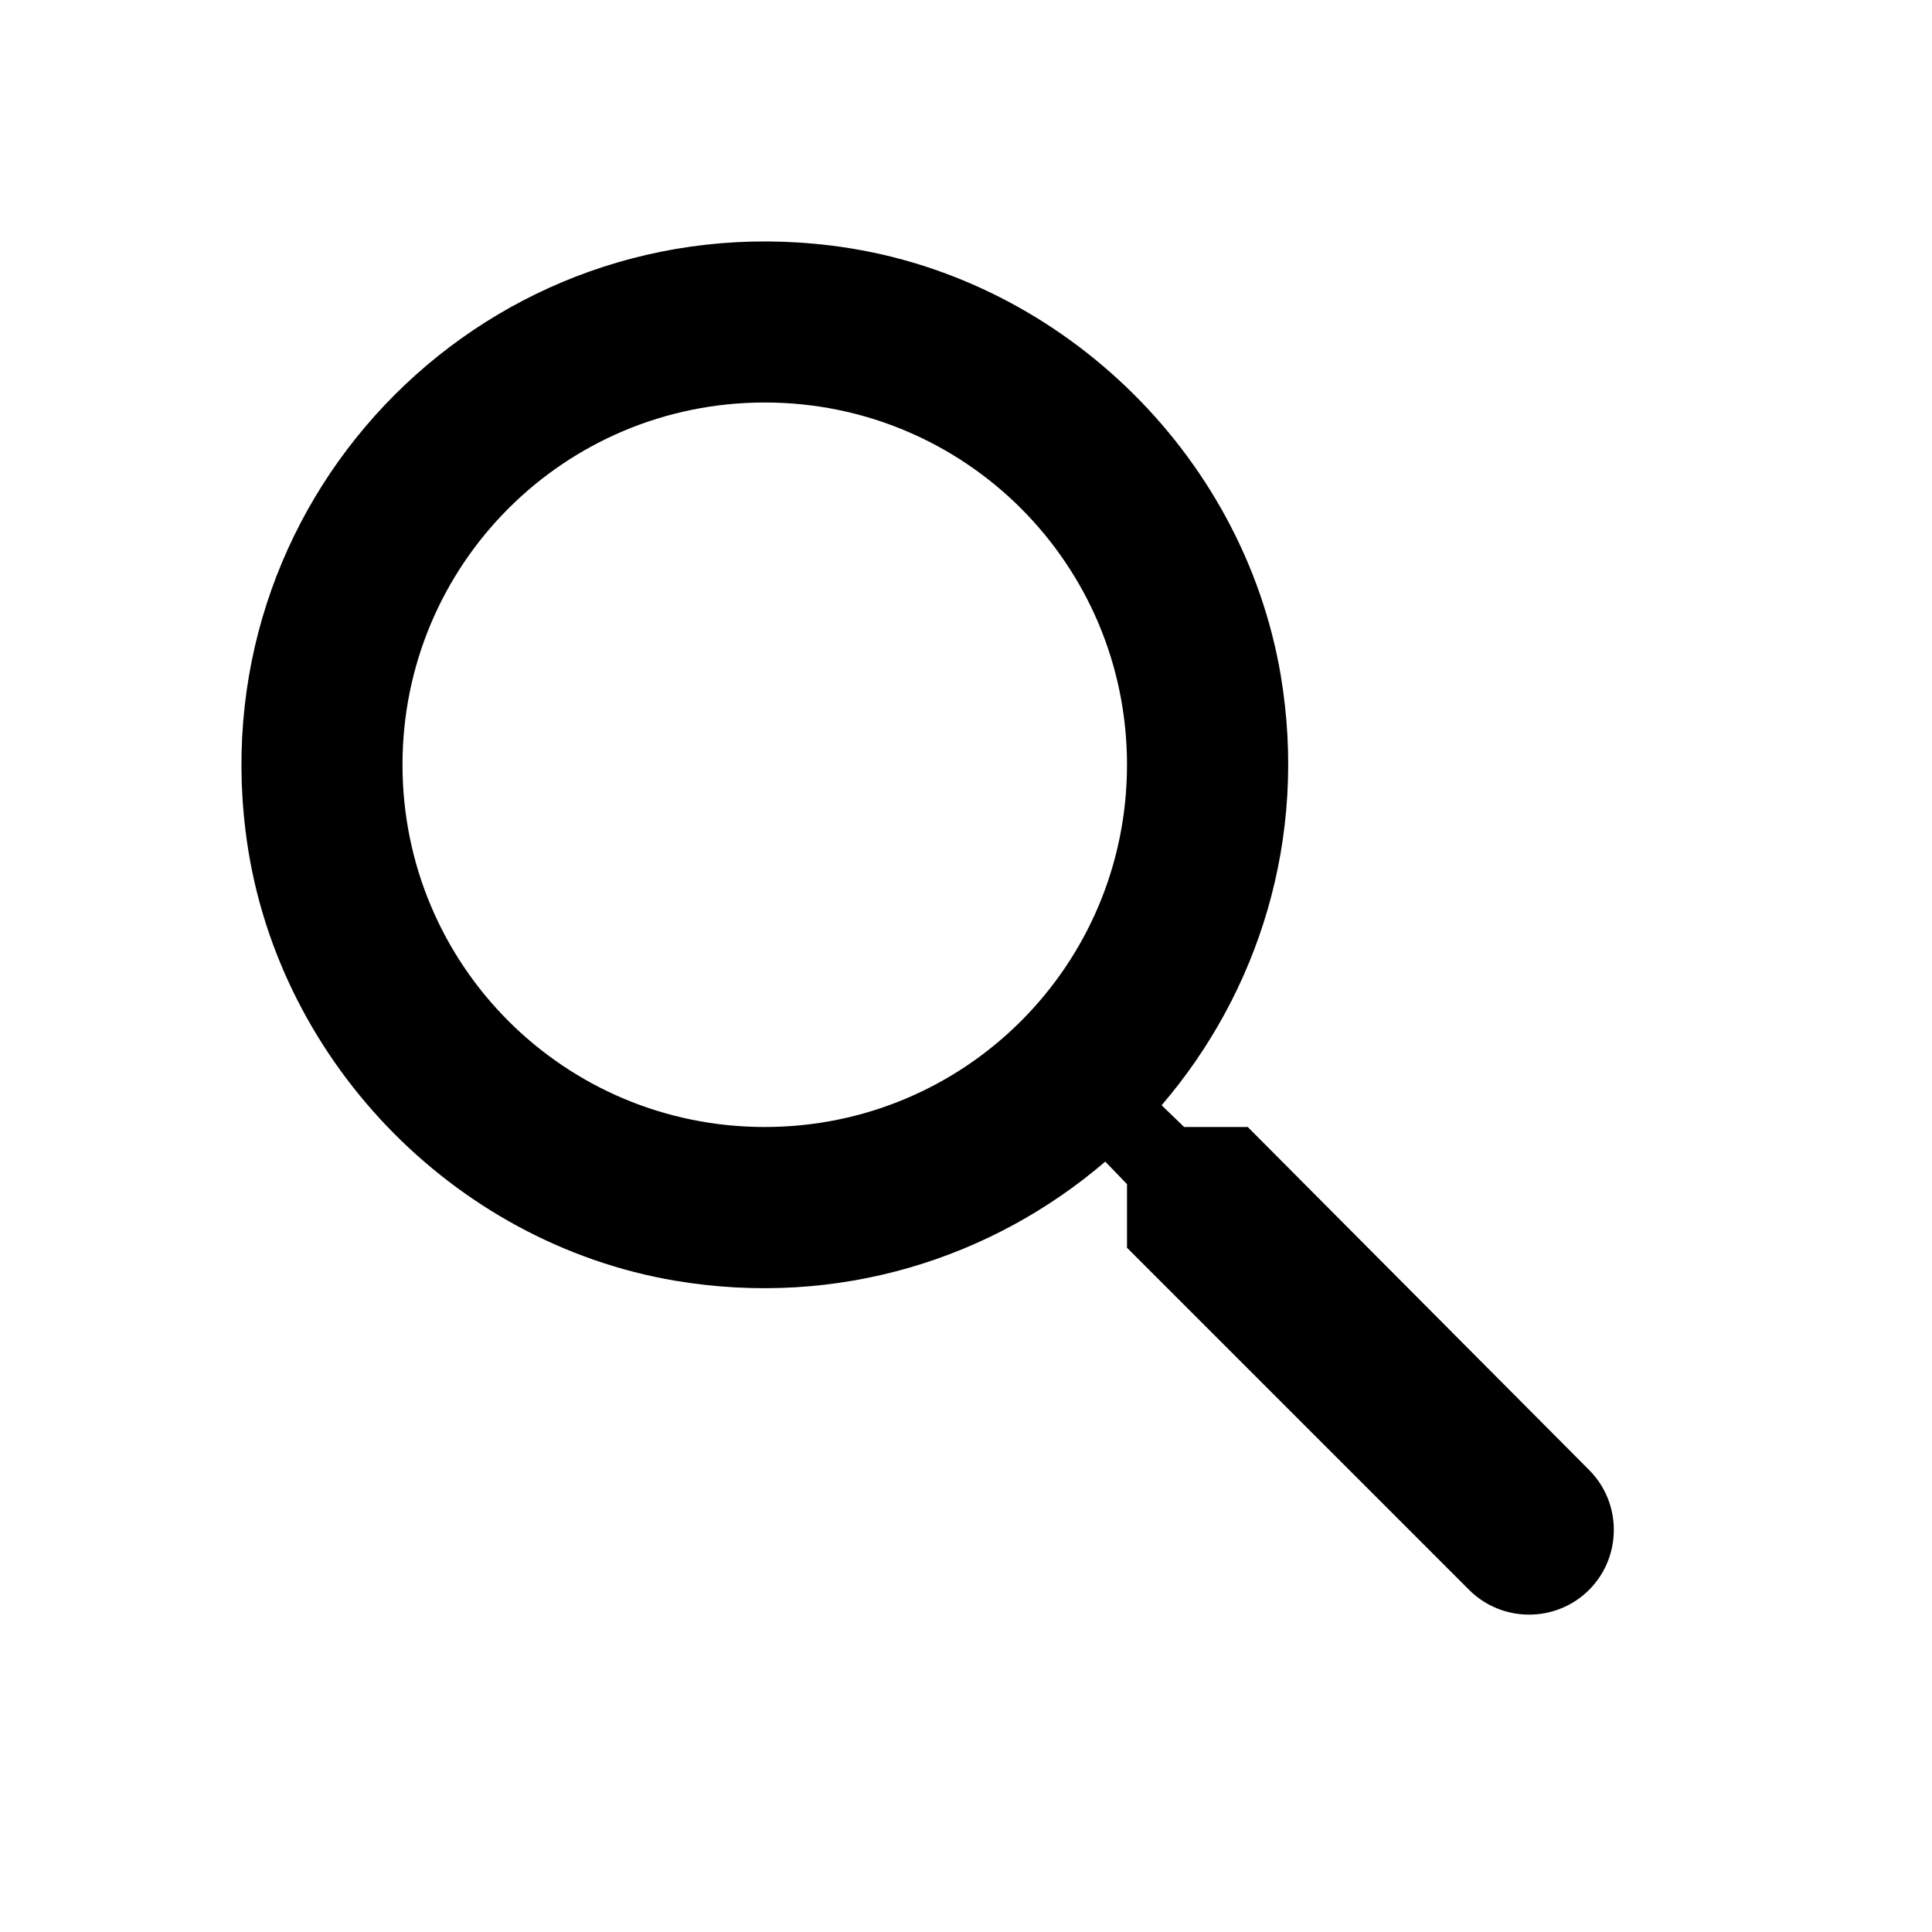
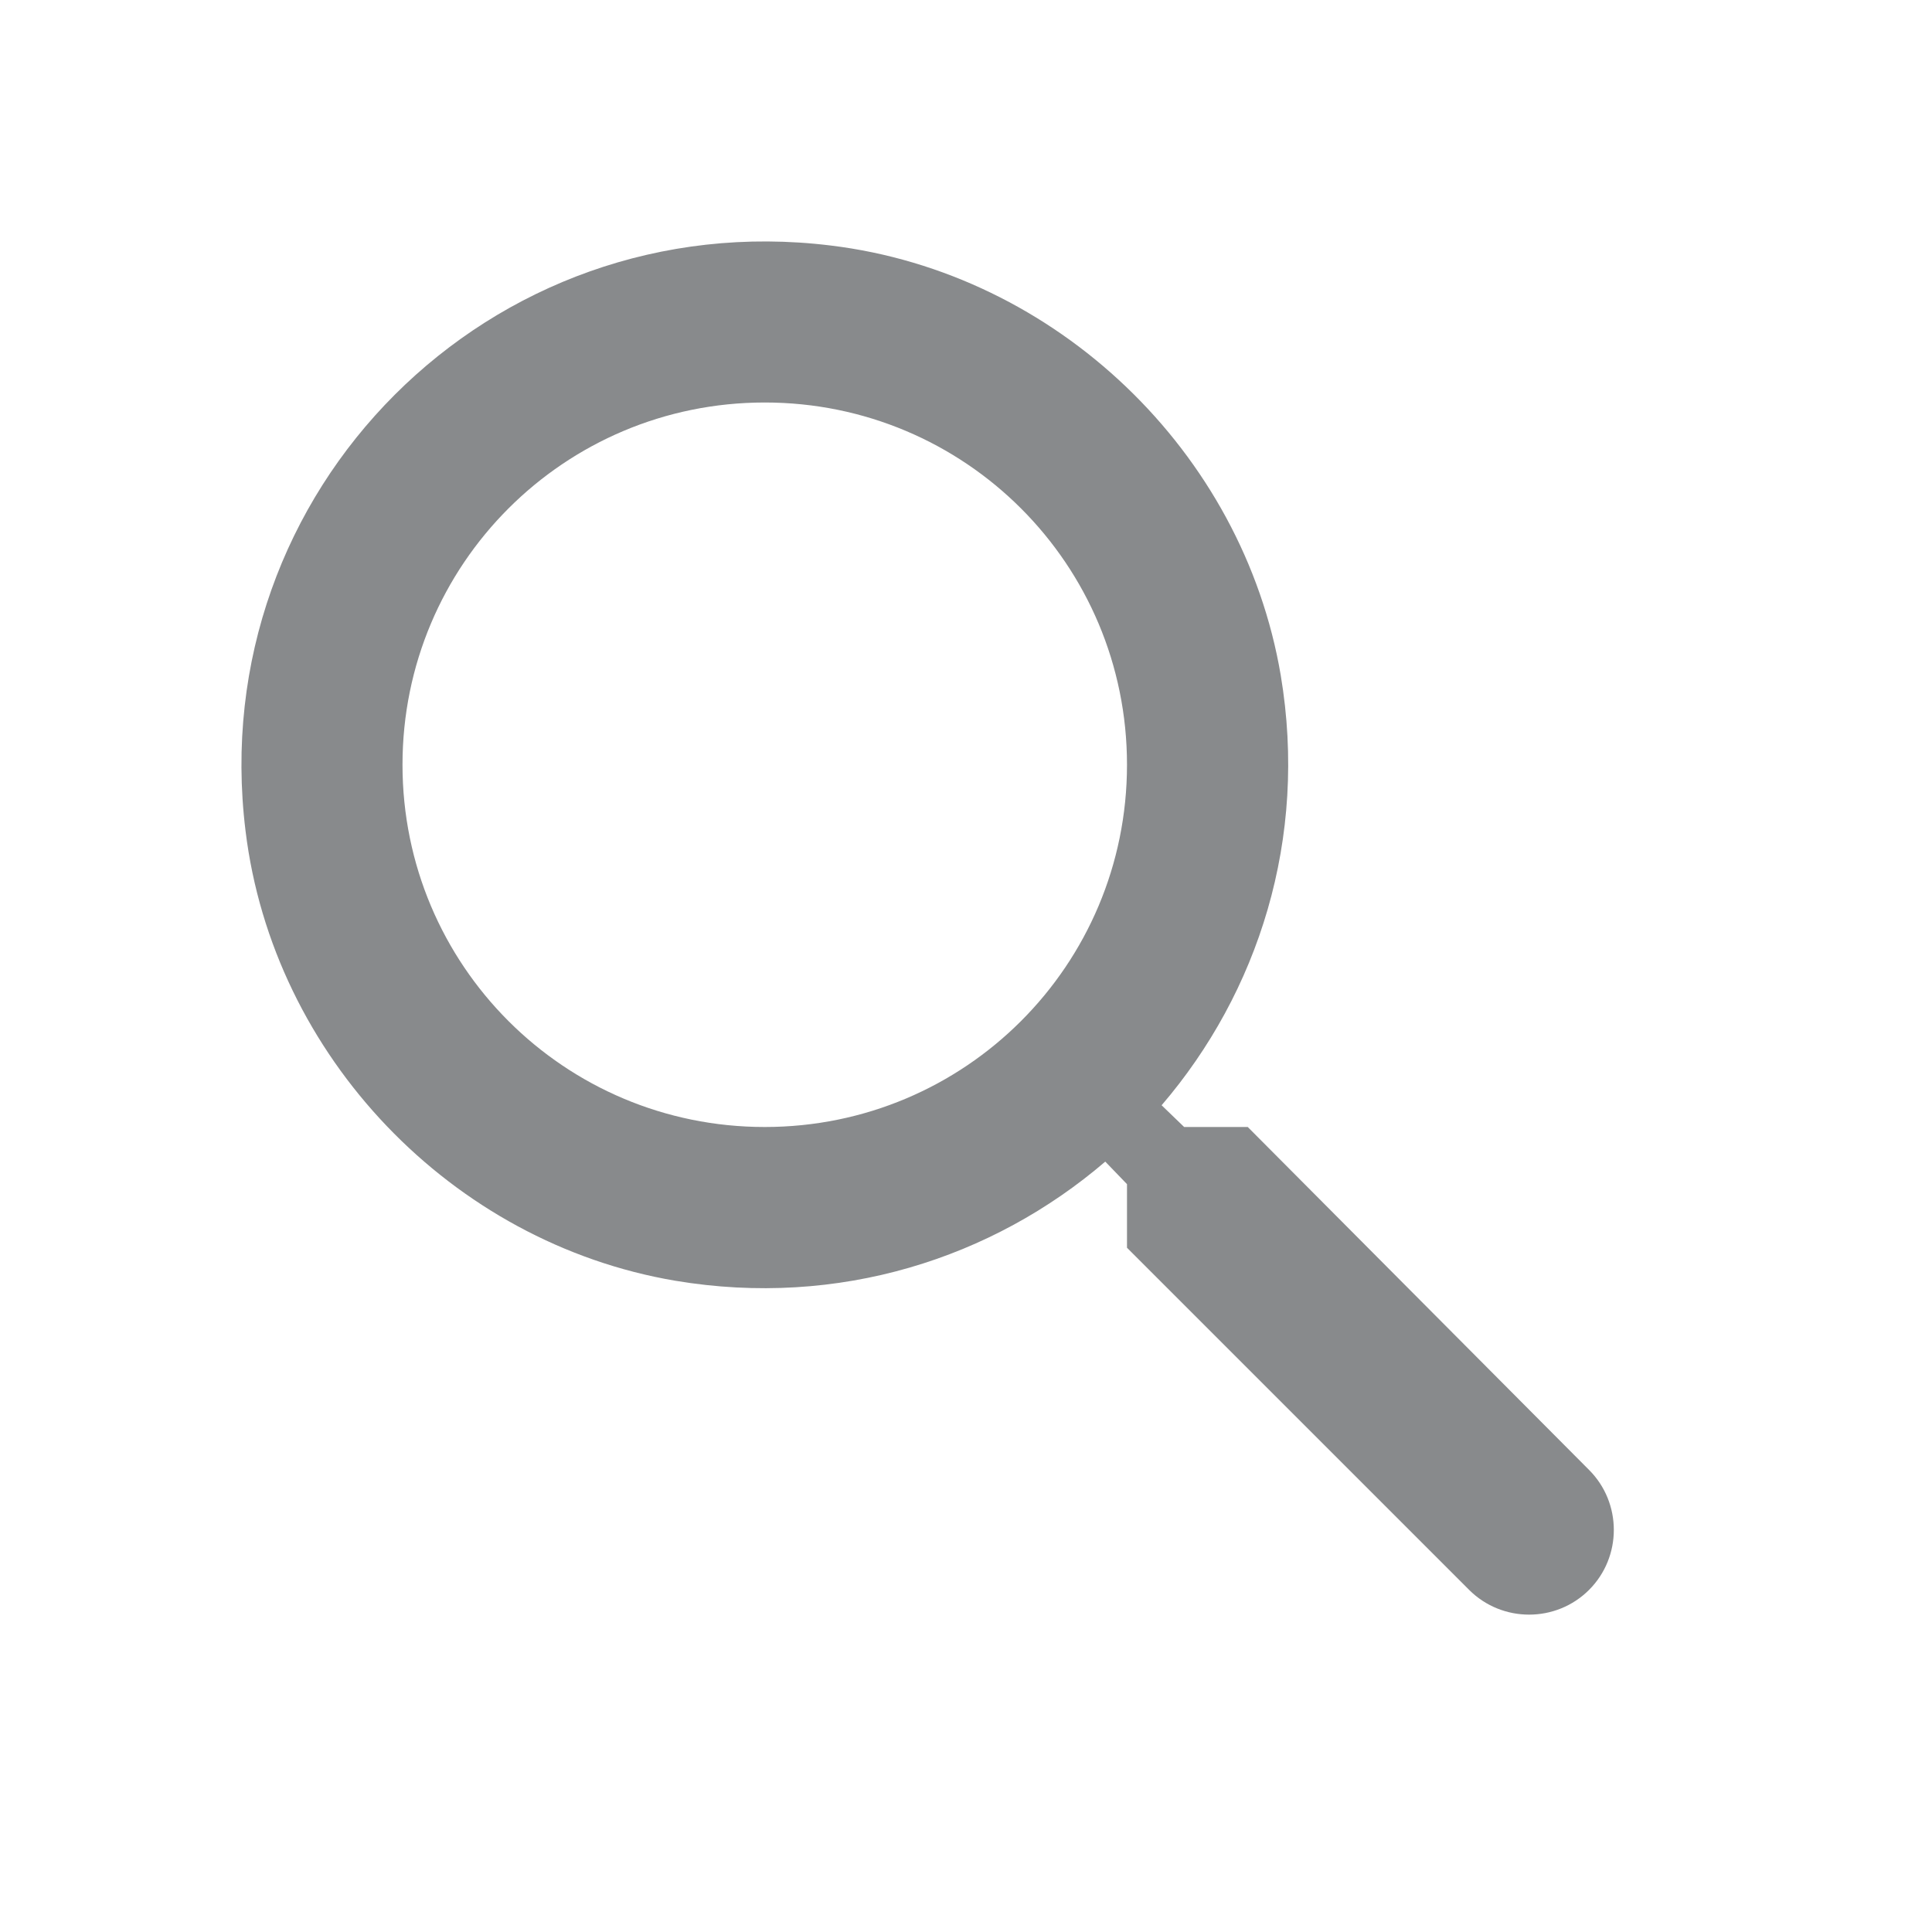
- <svg xmlns="http://www.w3.org/2000/svg" fill="currentColor" width="24" height="24" viewBox="0 0 24 24" id="search">
+ <svg xmlns="http://www.w3.org/2000/svg" fill="currentColor" width="24" height="24" viewBox="0 0 24 24" color="#888A8C" id="search">
  <path fill="none" d="M0 0h24v24H0V0z" />
  <path d="M15.5 14h-.79l-.28-.27c1.2-1.4 1.82-3.31 1.48-5.34-.47-2.78-2.79-5-5.59-5.34-4.23-.52-7.79 3.04-7.27 7.27.34 2.8 2.56 5.12 5.34 5.59 2.03.34 3.94-.28 5.34-1.48l.27.28v.79l4.25 4.25c.41.41 1.08.41 1.49 0 .41-.41.41-1.08 0-1.49L15.5 14zm-6 0C7.01 14 5 11.99 5 9.5S7.01 5 9.5 5 14 7.01 14 9.5 11.99 14 9.5 14z" />
</svg>
